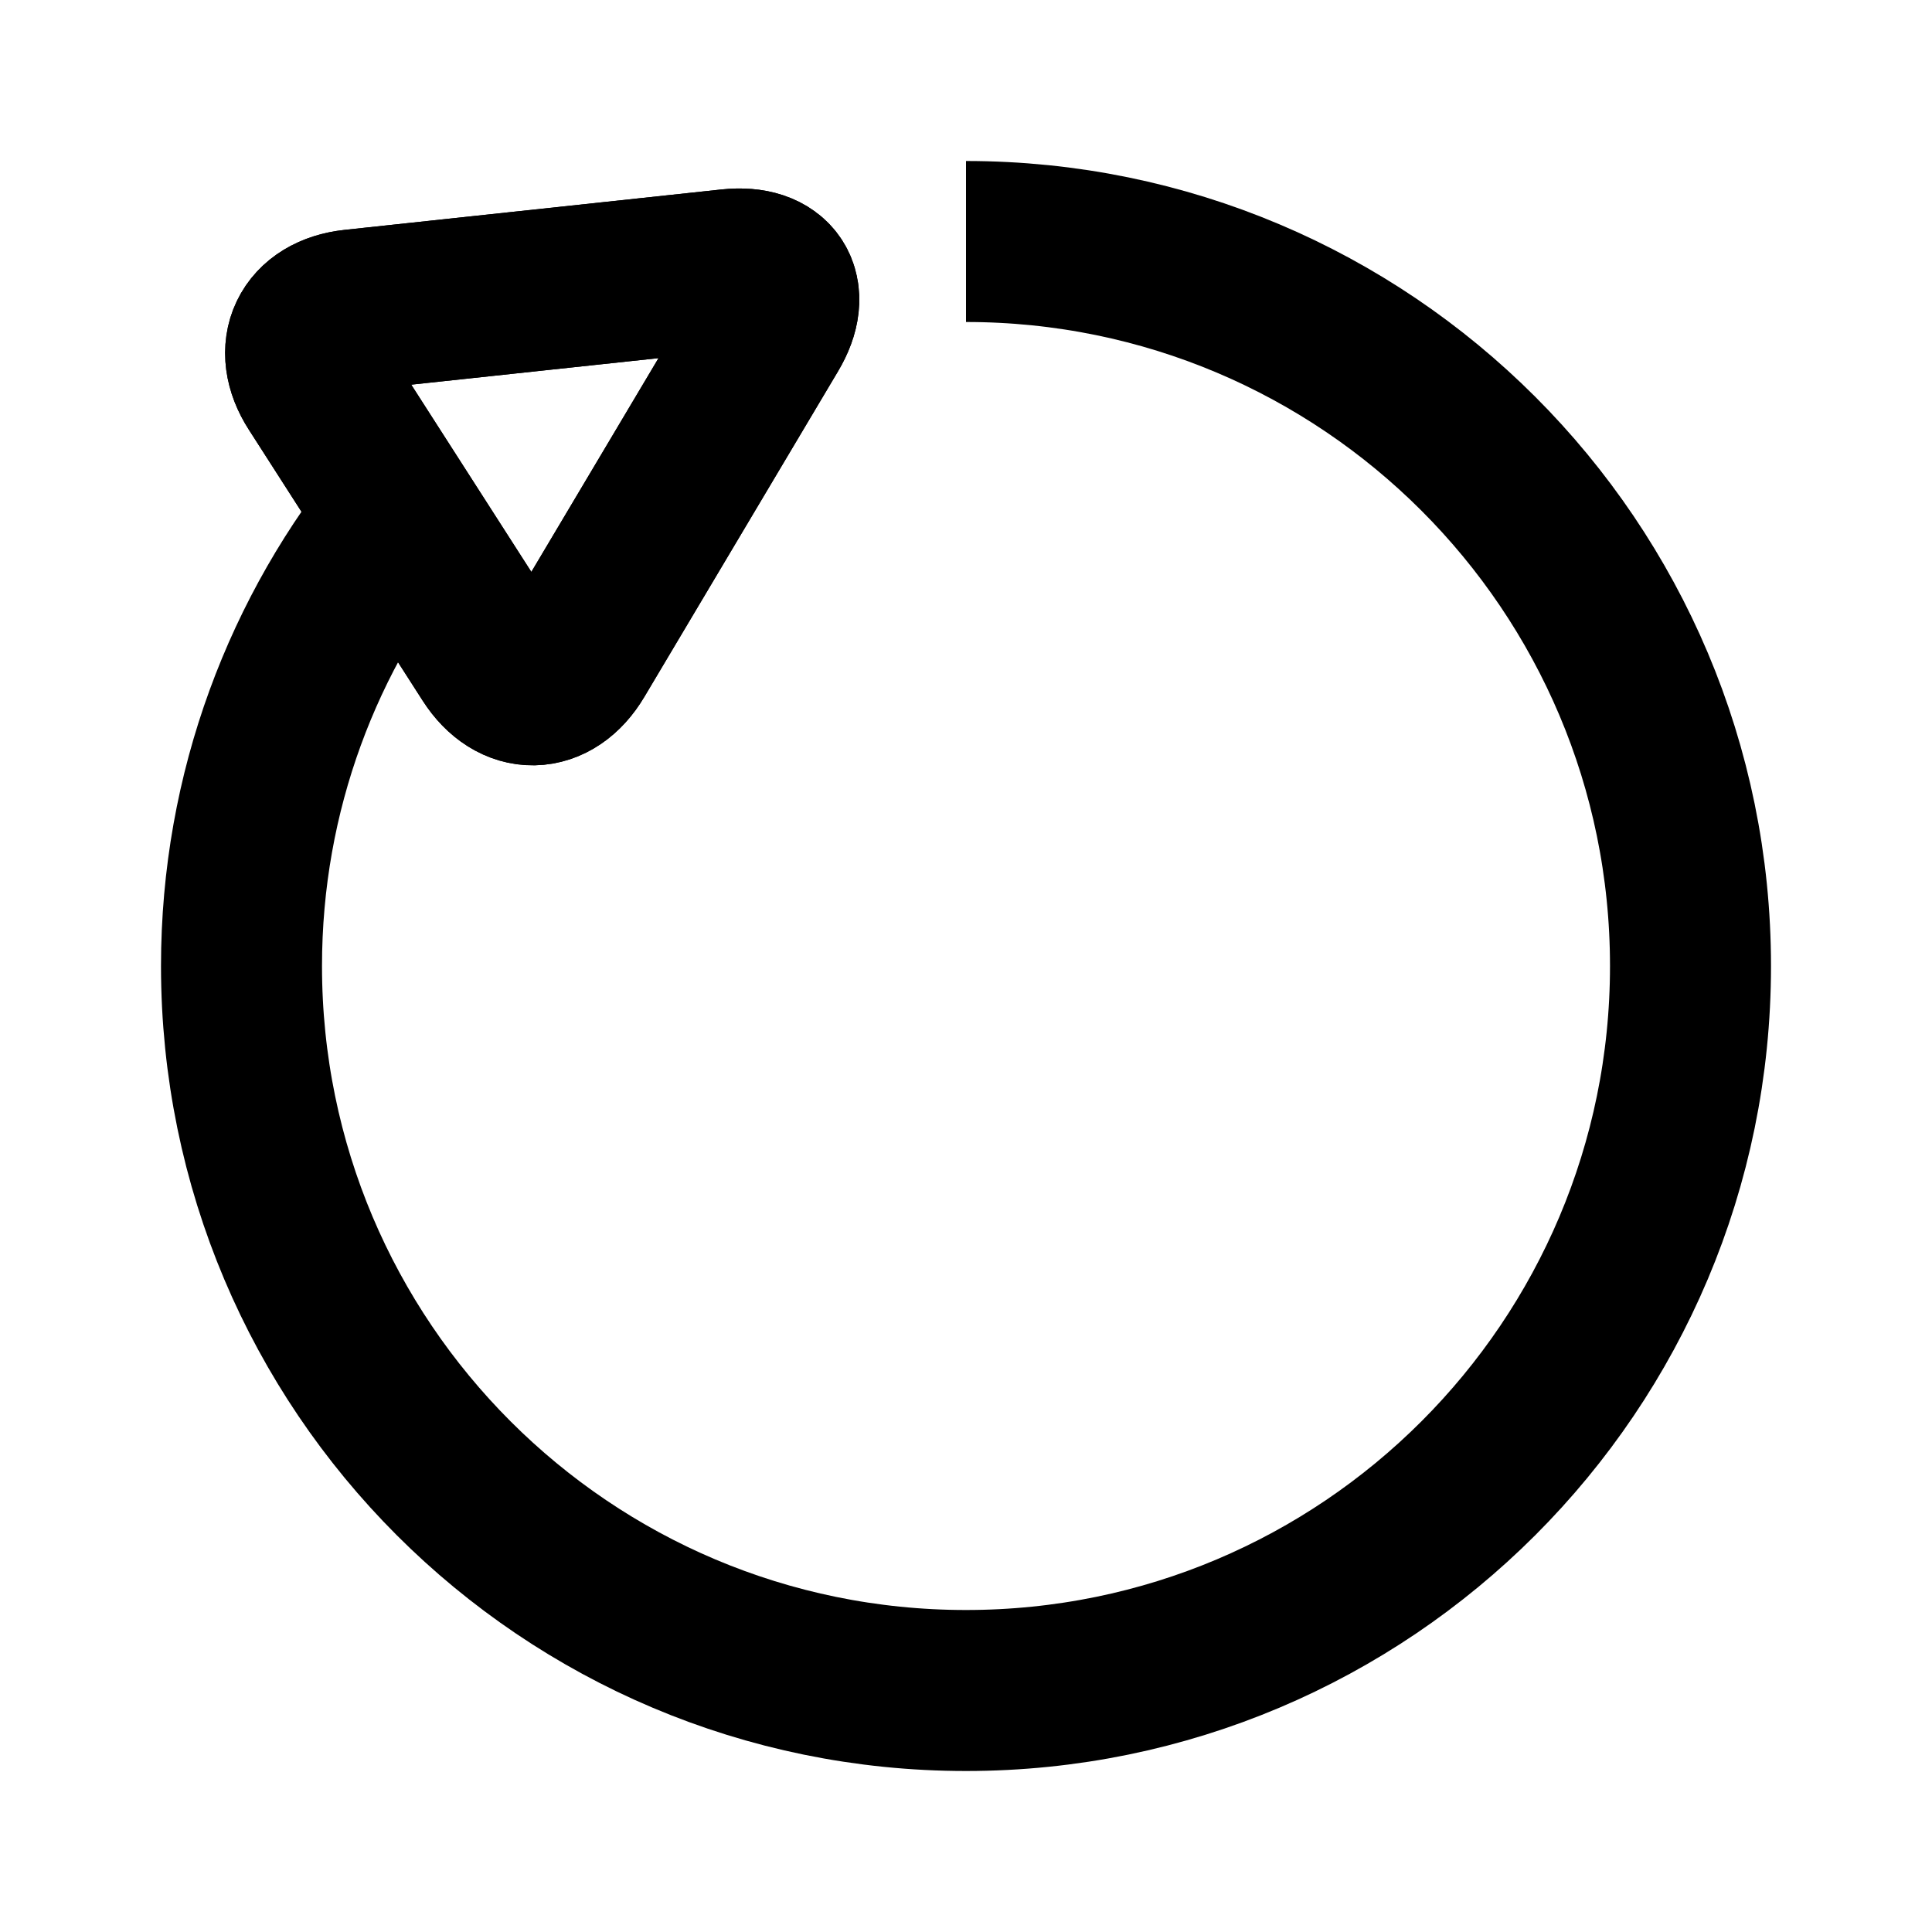
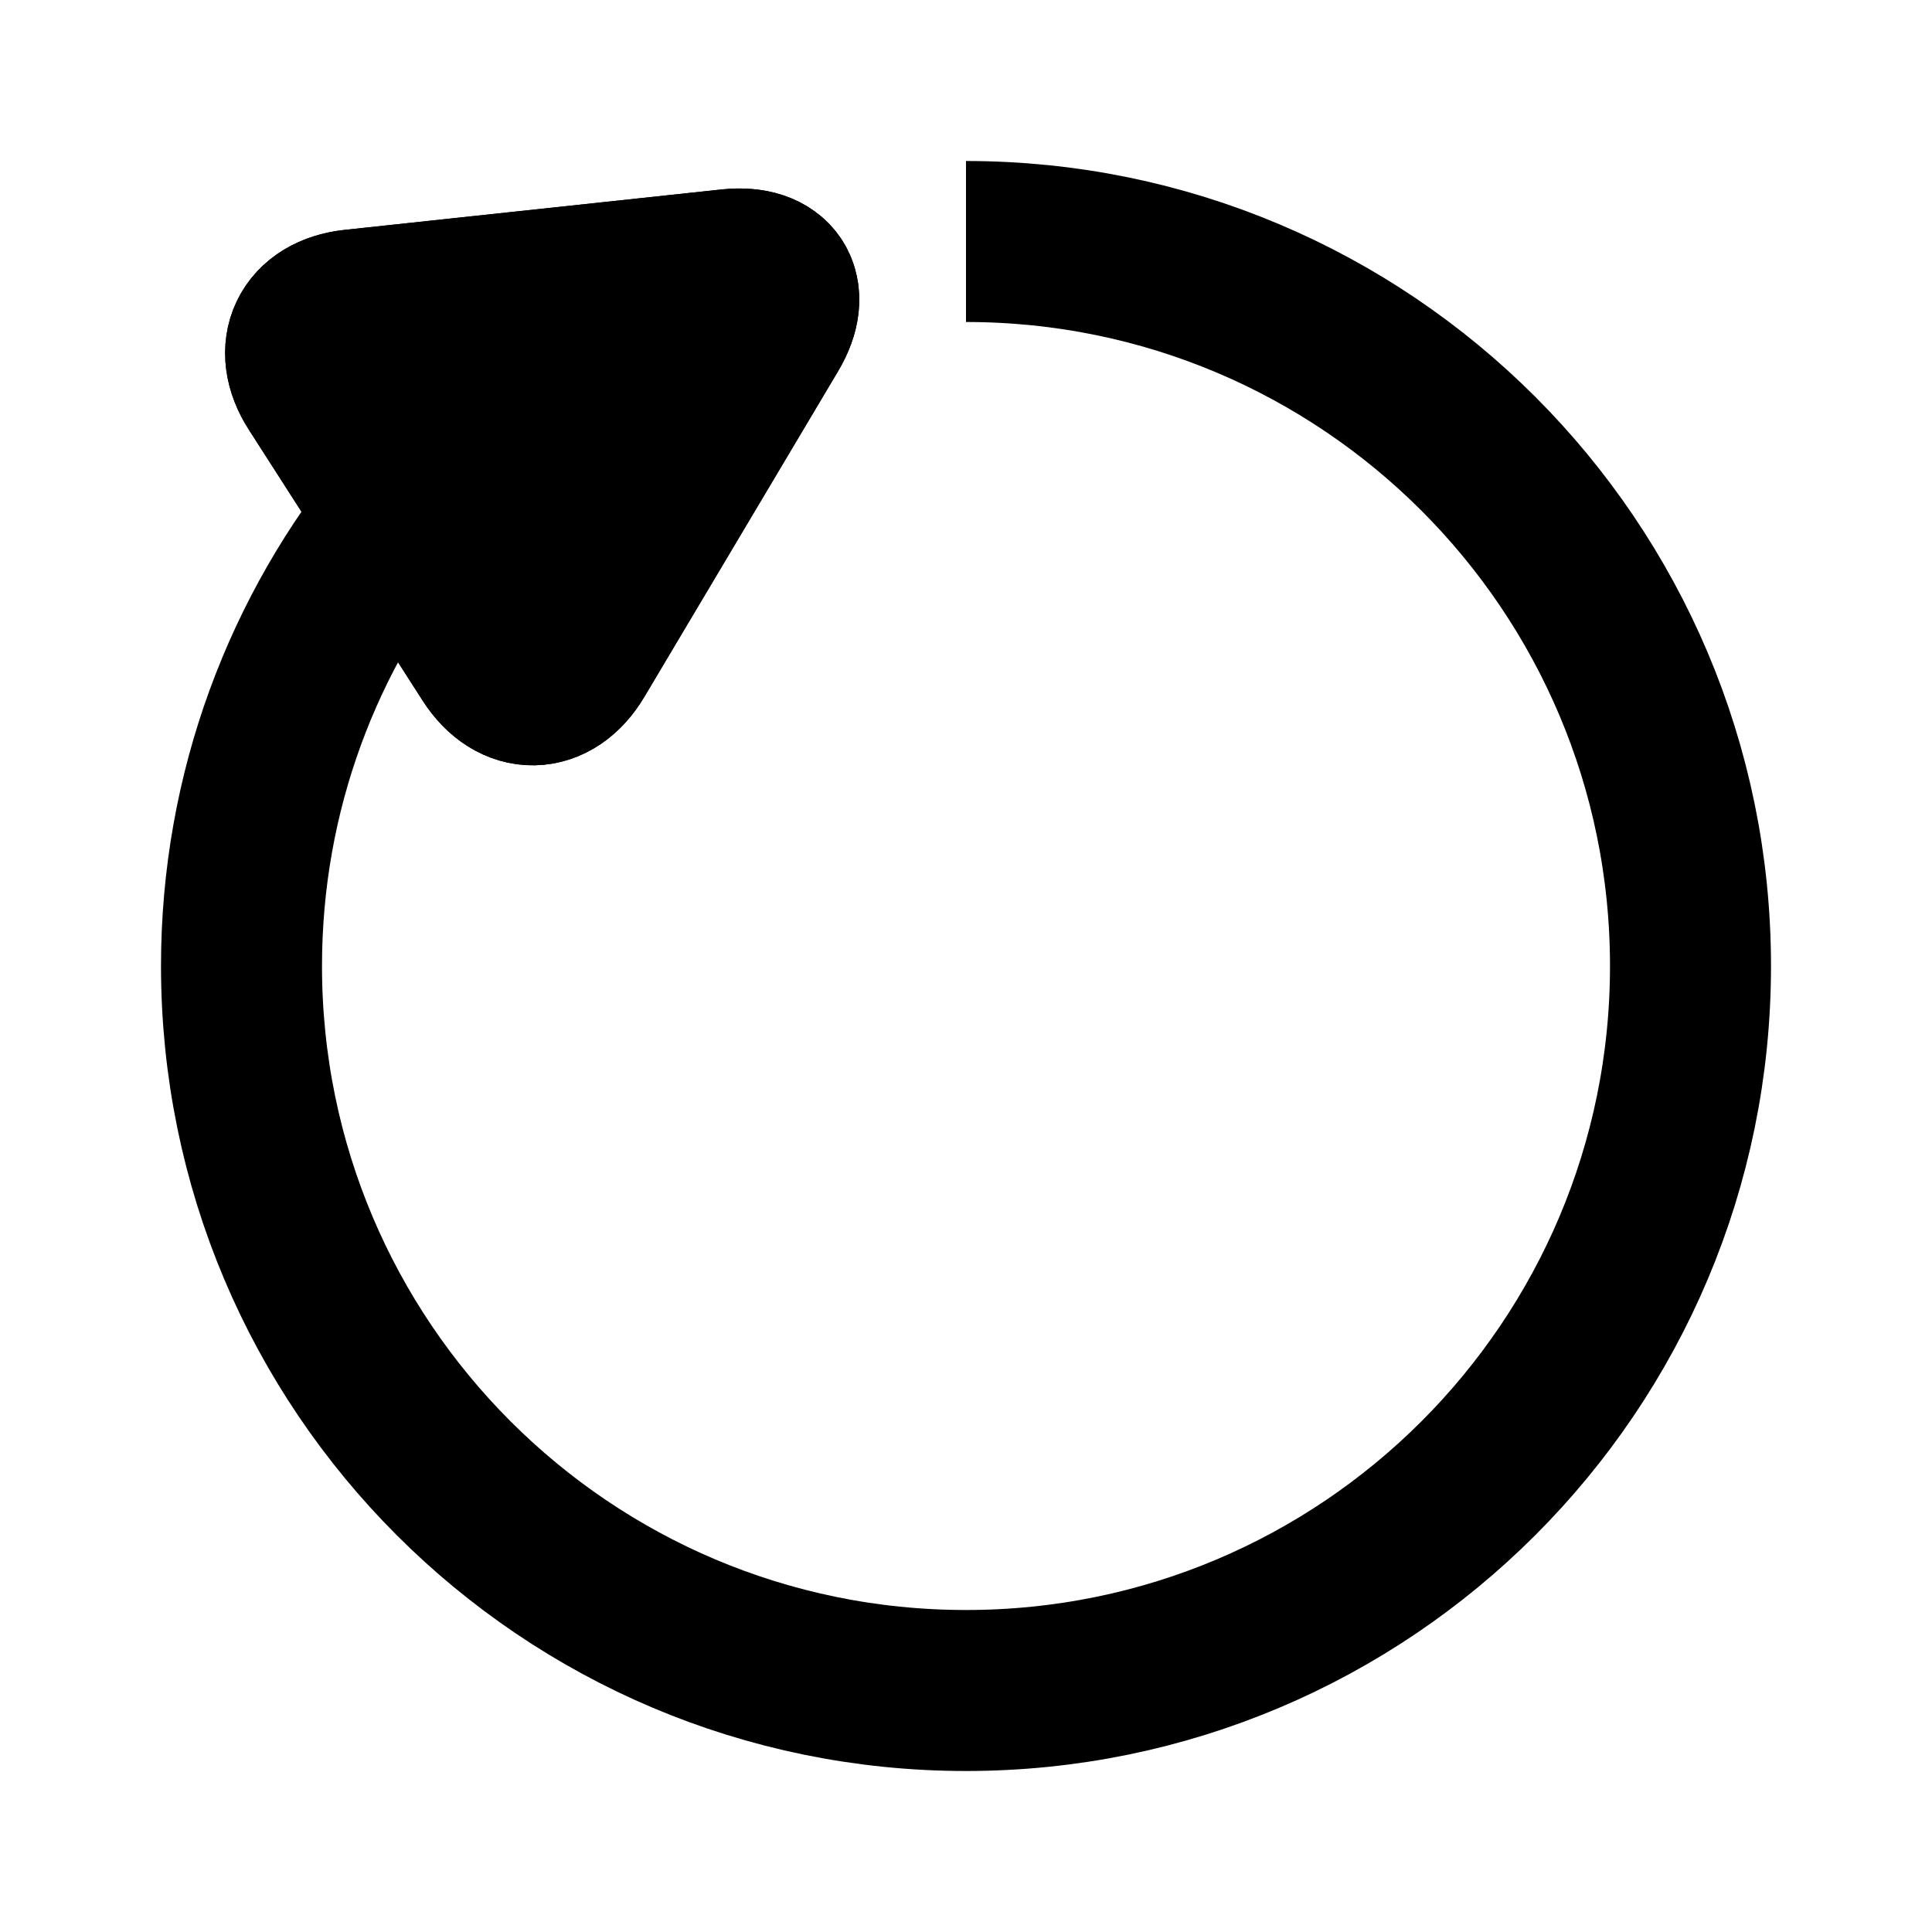
<svg xmlns="http://www.w3.org/2000/svg" class="icons" id="restart-icon" width="24px" height="24px" viewBox="0 0 24 24" fill="none" stroke="currentColor" stroke-width="2">
  <g>
    <path class="st0" d="M5.043,6.292C3.767,7.845,3,9.833,3,12c0,4.971,4.029,9,9,9s9-4.029,9-9s-4.029-9-9-9" />
    <path d="M9.551,4.101C9.833,3.628,9.615,3.29,9.068,3.348L4.387,3.85C3.84,3.909,3.636,4.336,3.933,4.798l2.16,3.367 C6.39,8.628,6.863,8.62,7.144,8.147L9.551,4.101z" />
-     <path class="st0" d="M9.551,4.101C9.833,3.628,9.615,3.29,9.068,3.348L4.387,3.85C3.84,3.909,3.636,4.336,3.933,4.798l2.16,3.367 C6.39,8.628,6.863,8.62,7.144,8.147L9.551,4.101z" />
+     <path class="st0" d="M9.551,4.101C9.833,3.628,9.615,3.29,9.068,3.348L4.387,3.85C3.84,3.909,3.636,4.336,3.933,4.798l2.16,3.367 C6.39,8.628,6.863,8.62,7.144,8.147L9.551,4.101z" fill="currentColor" />
  </g>
</svg>
